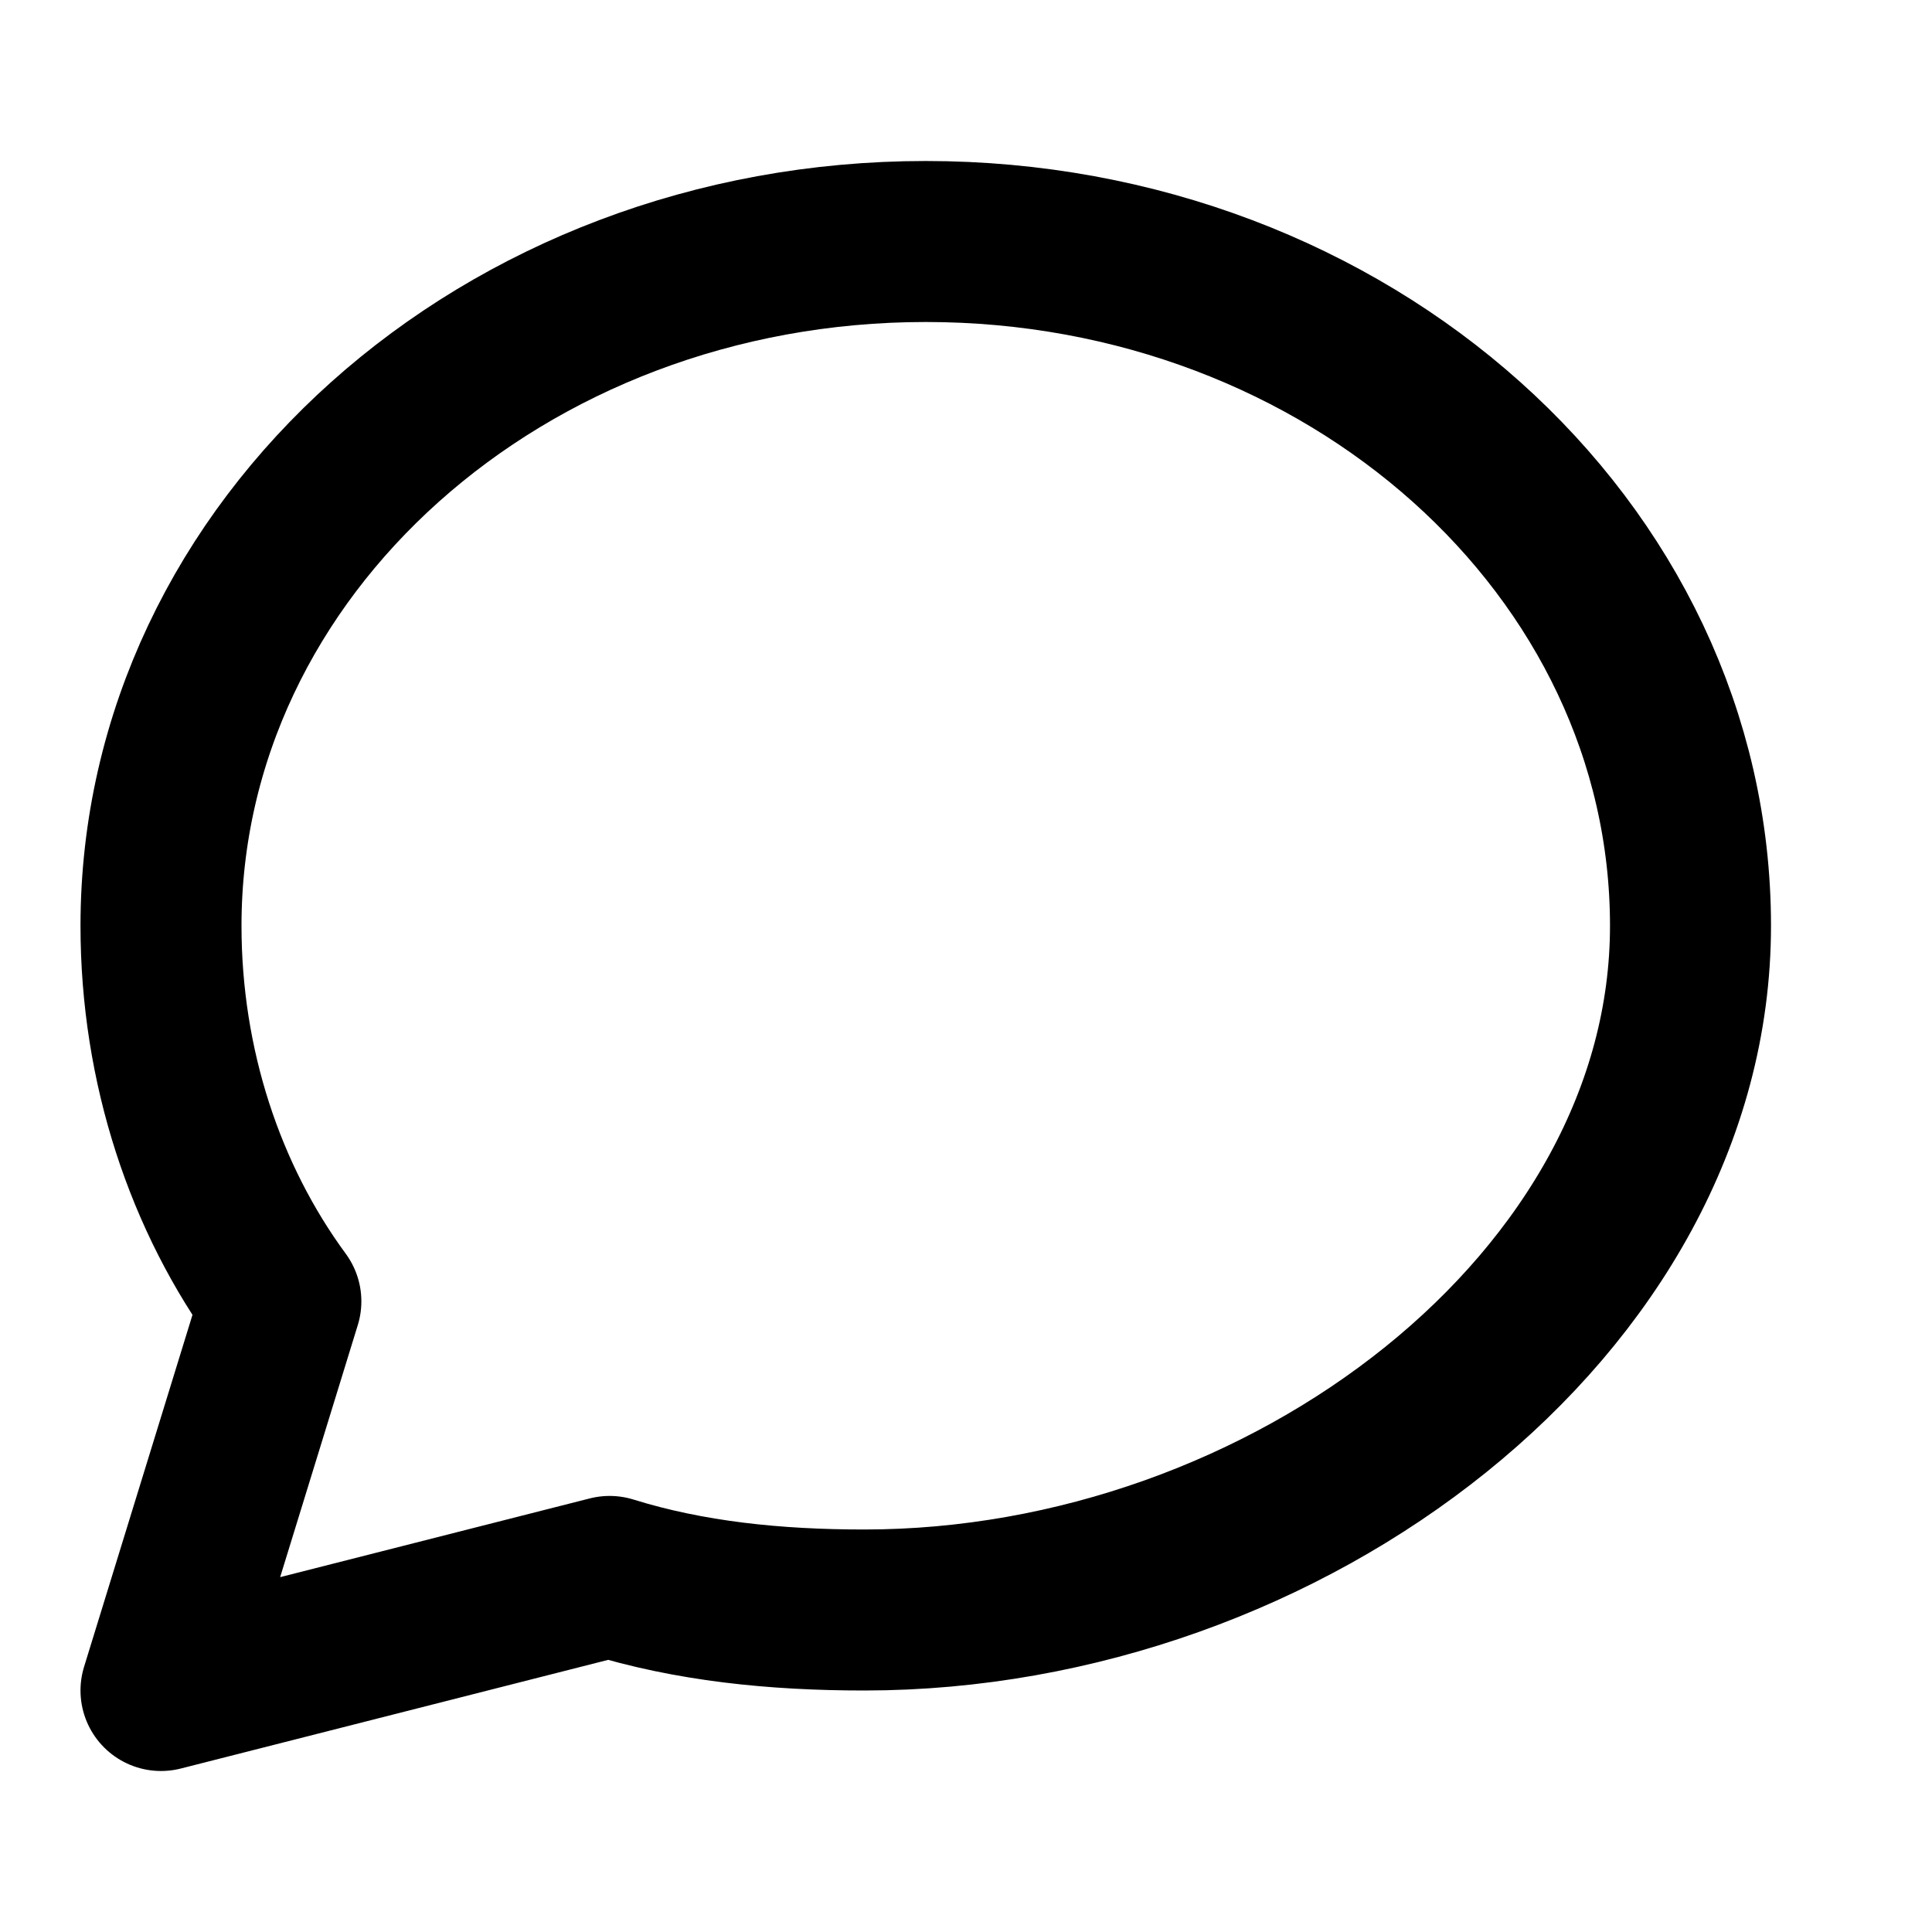
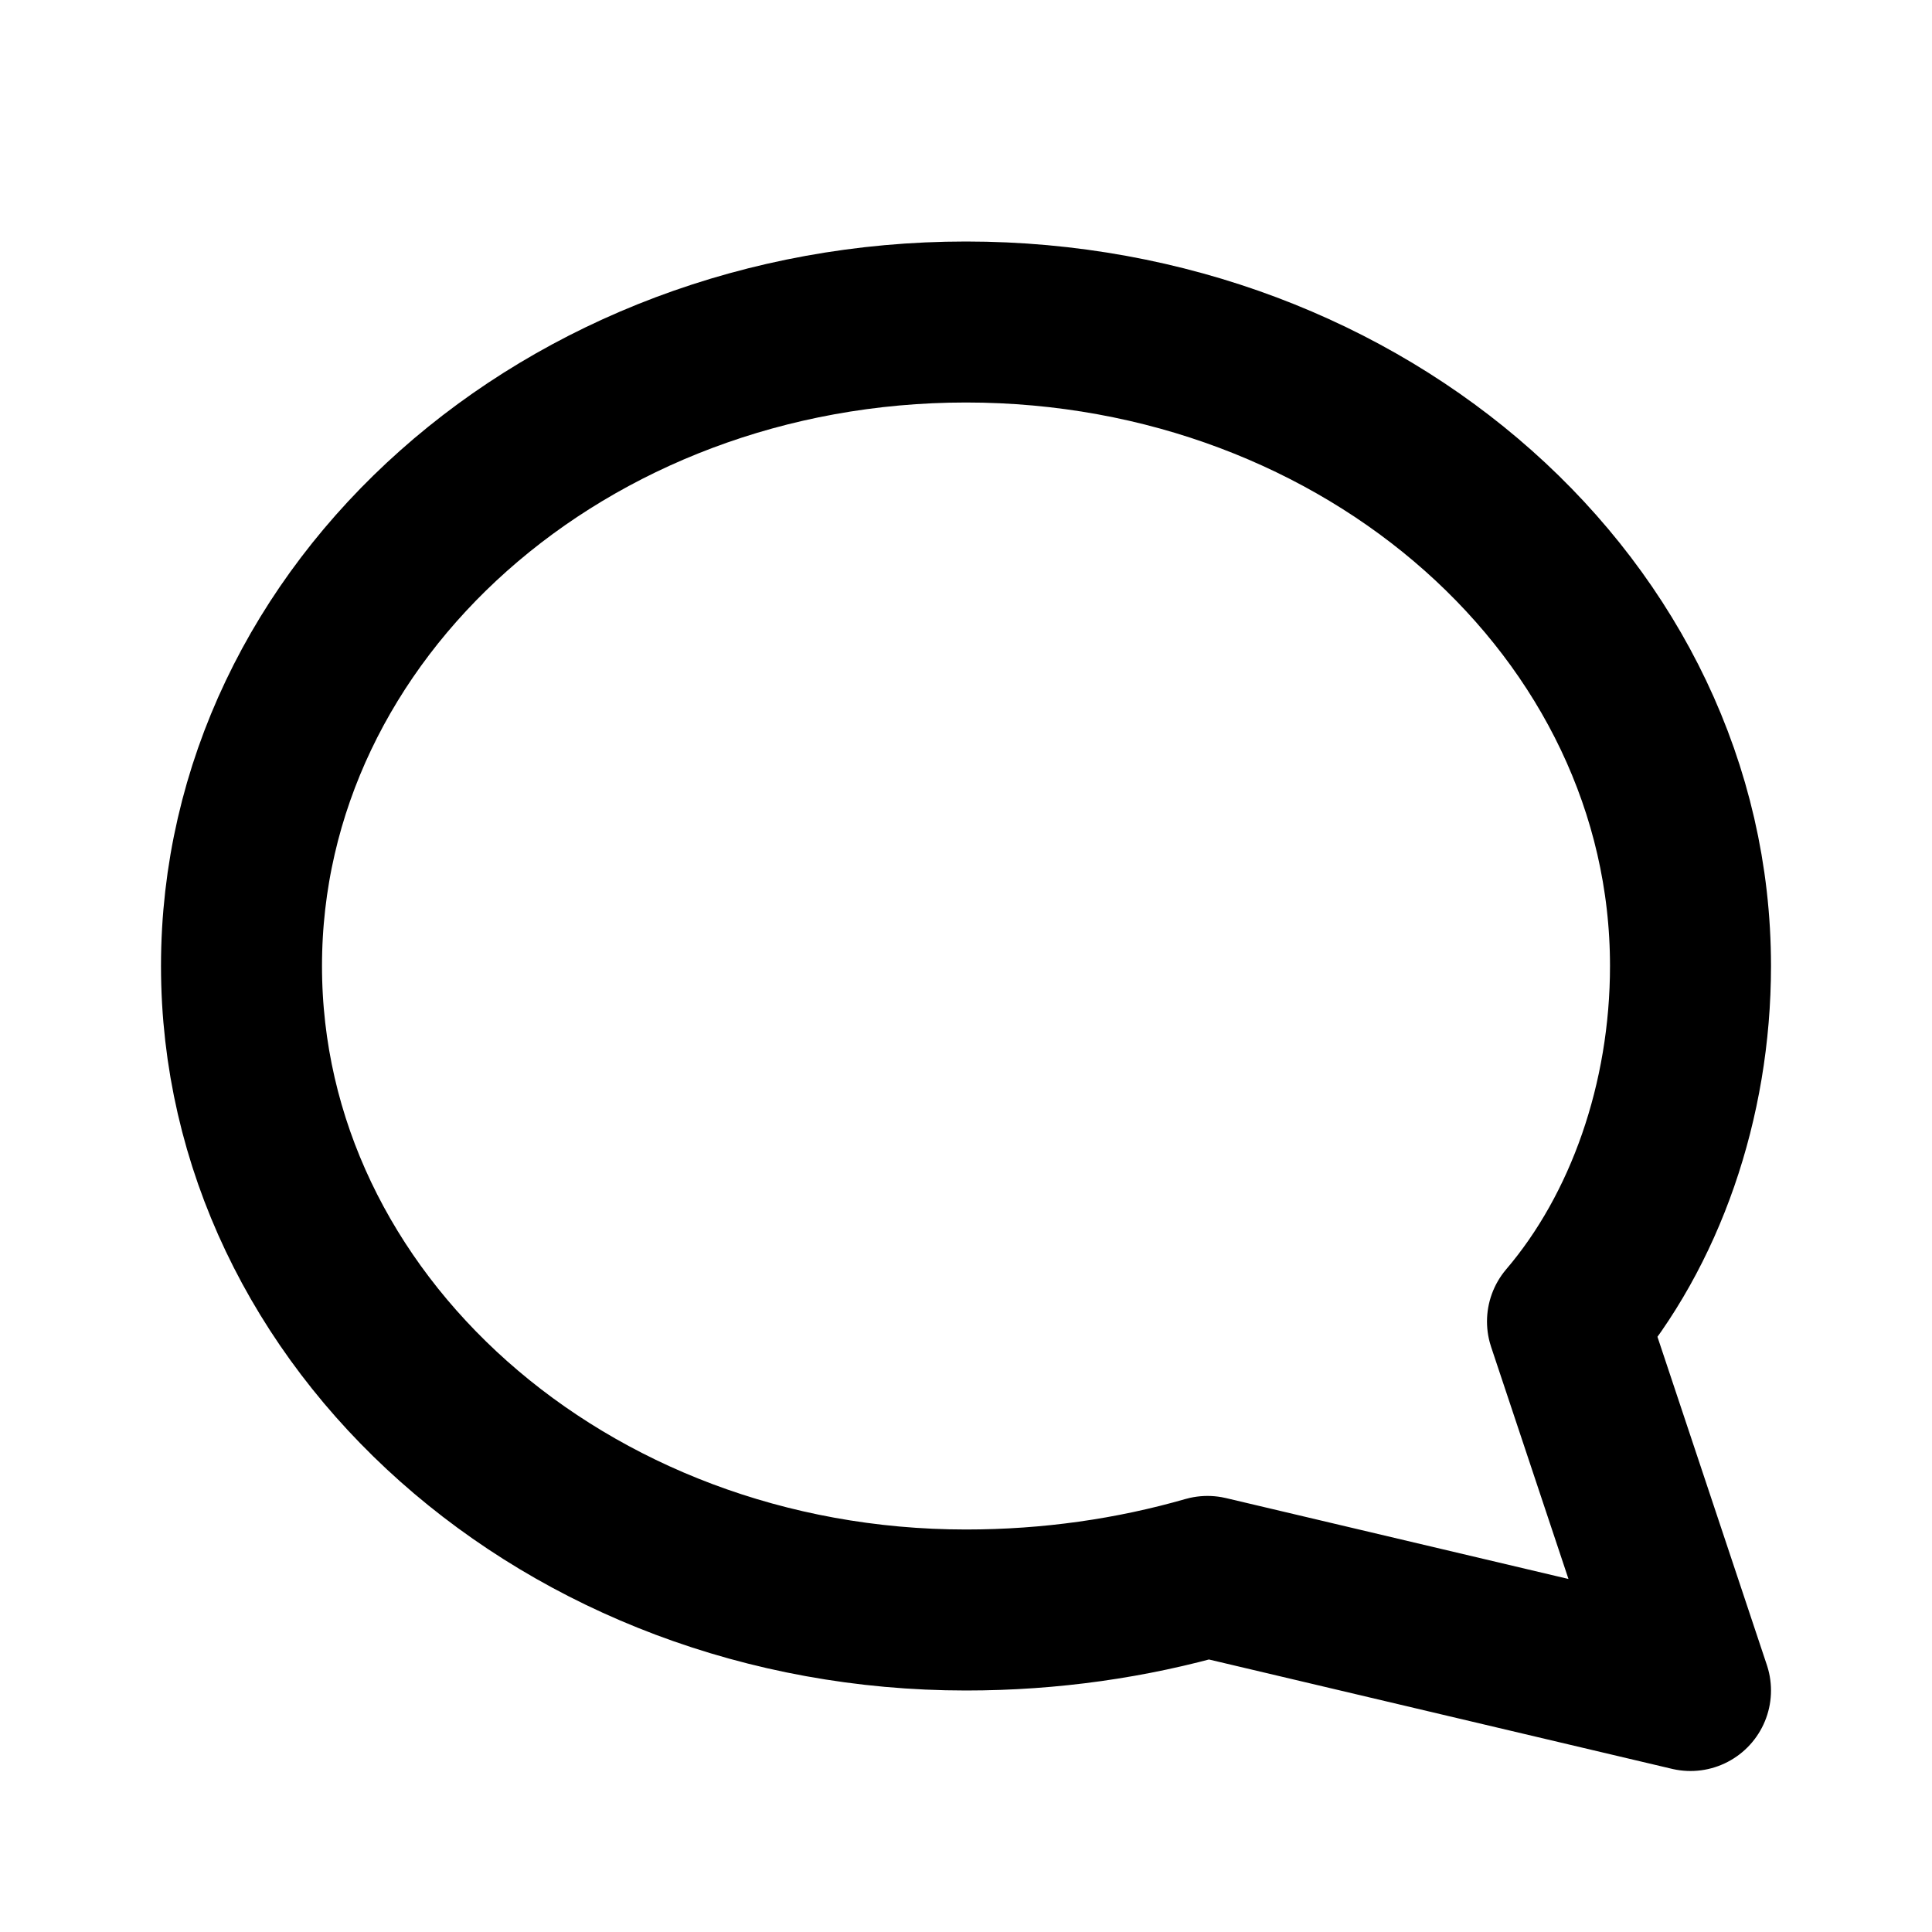
<svg xmlns="http://www.w3.org/2000/svg" width="24" height="24" viewBox="0 0 24 24" fill="none">
-   <path d="M21 11.5c0-4.694-4.253-8.5-9.5-8.5S2 6.806 2 11.5c0 1.743.547 3.385 1.489 4.666L2 21l5.573-1.417c.993.309 2.056.417 3.163.417 5.247 0 10.264-3.806 10.264-8.5z" stroke="currentColor" stroke-width="2" stroke-linecap="round" stroke-linejoin="round" />
+   <path d="M21 12c0 4.418-4.03 8-9 8-1.052 0-2.06-.147-3-.417L3 21l1.528-4.584C3.563 15.285 3 13.676 3 12c0-4.418 4.03-8 9-8s9 3.582 9 8z" stroke="currentColor" stroke-width="2" stroke-linecap="round" stroke-linejoin="round" transform="scale(-1, 1) translate(-24, 0)" />
</svg>
